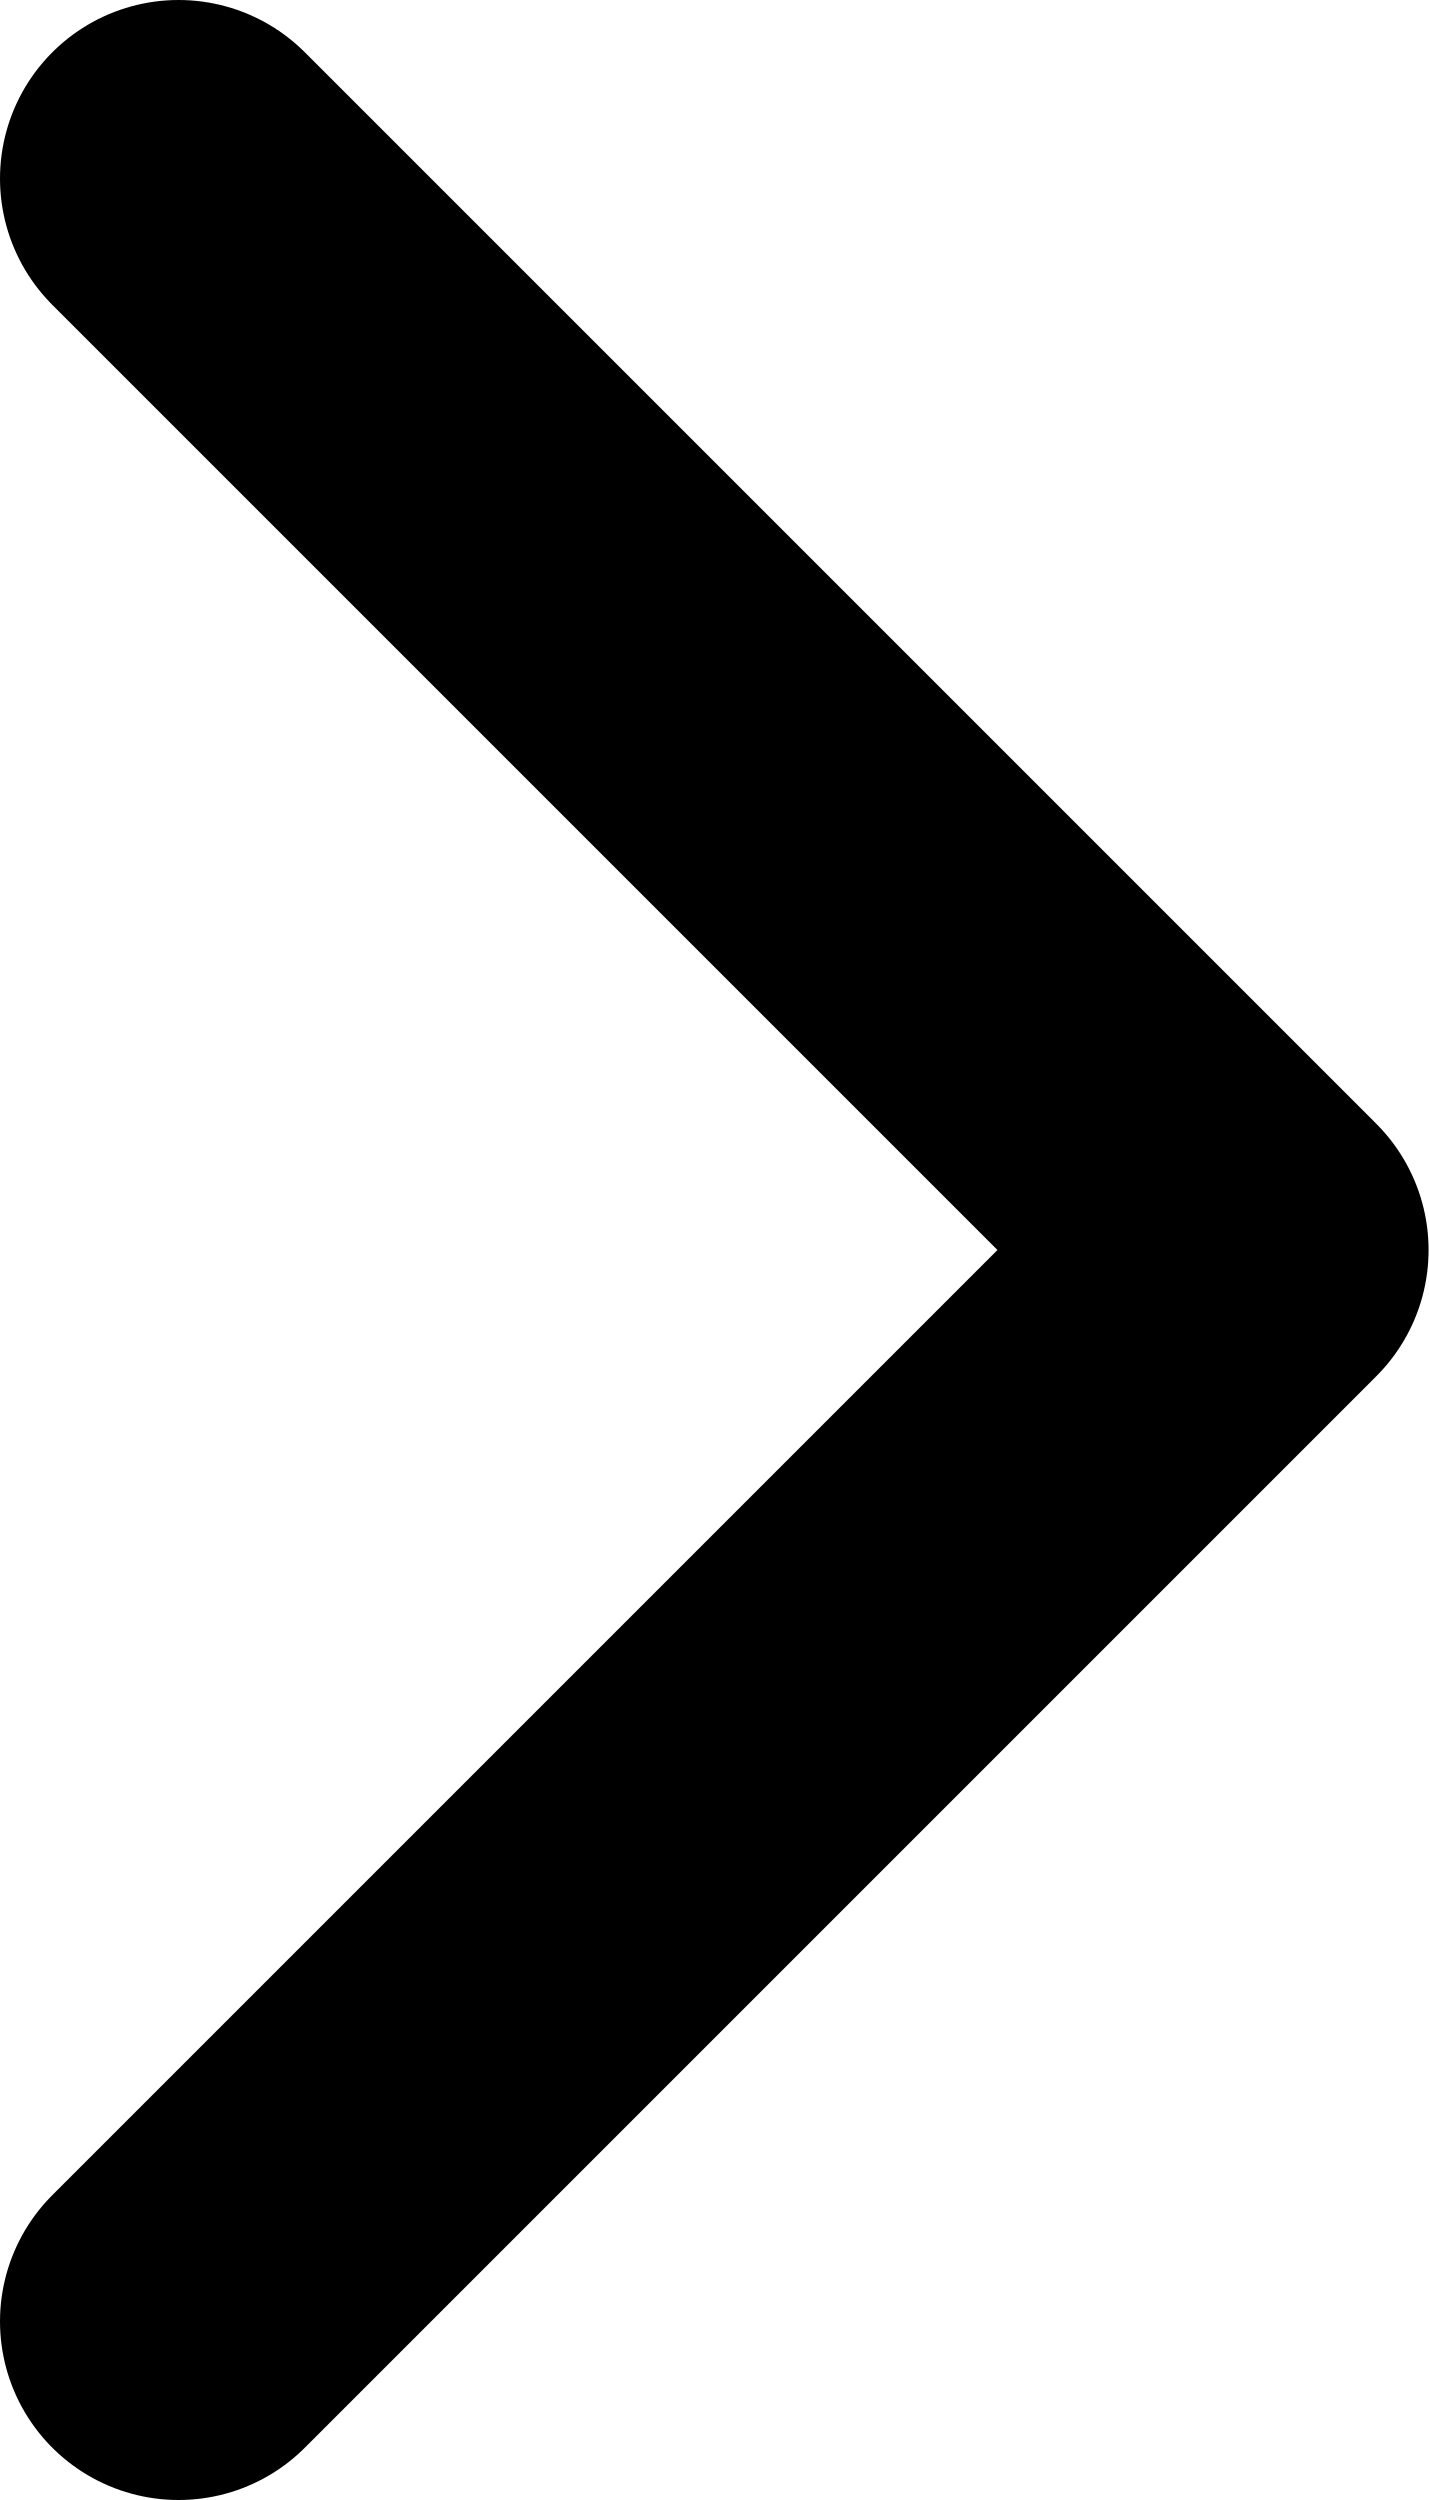
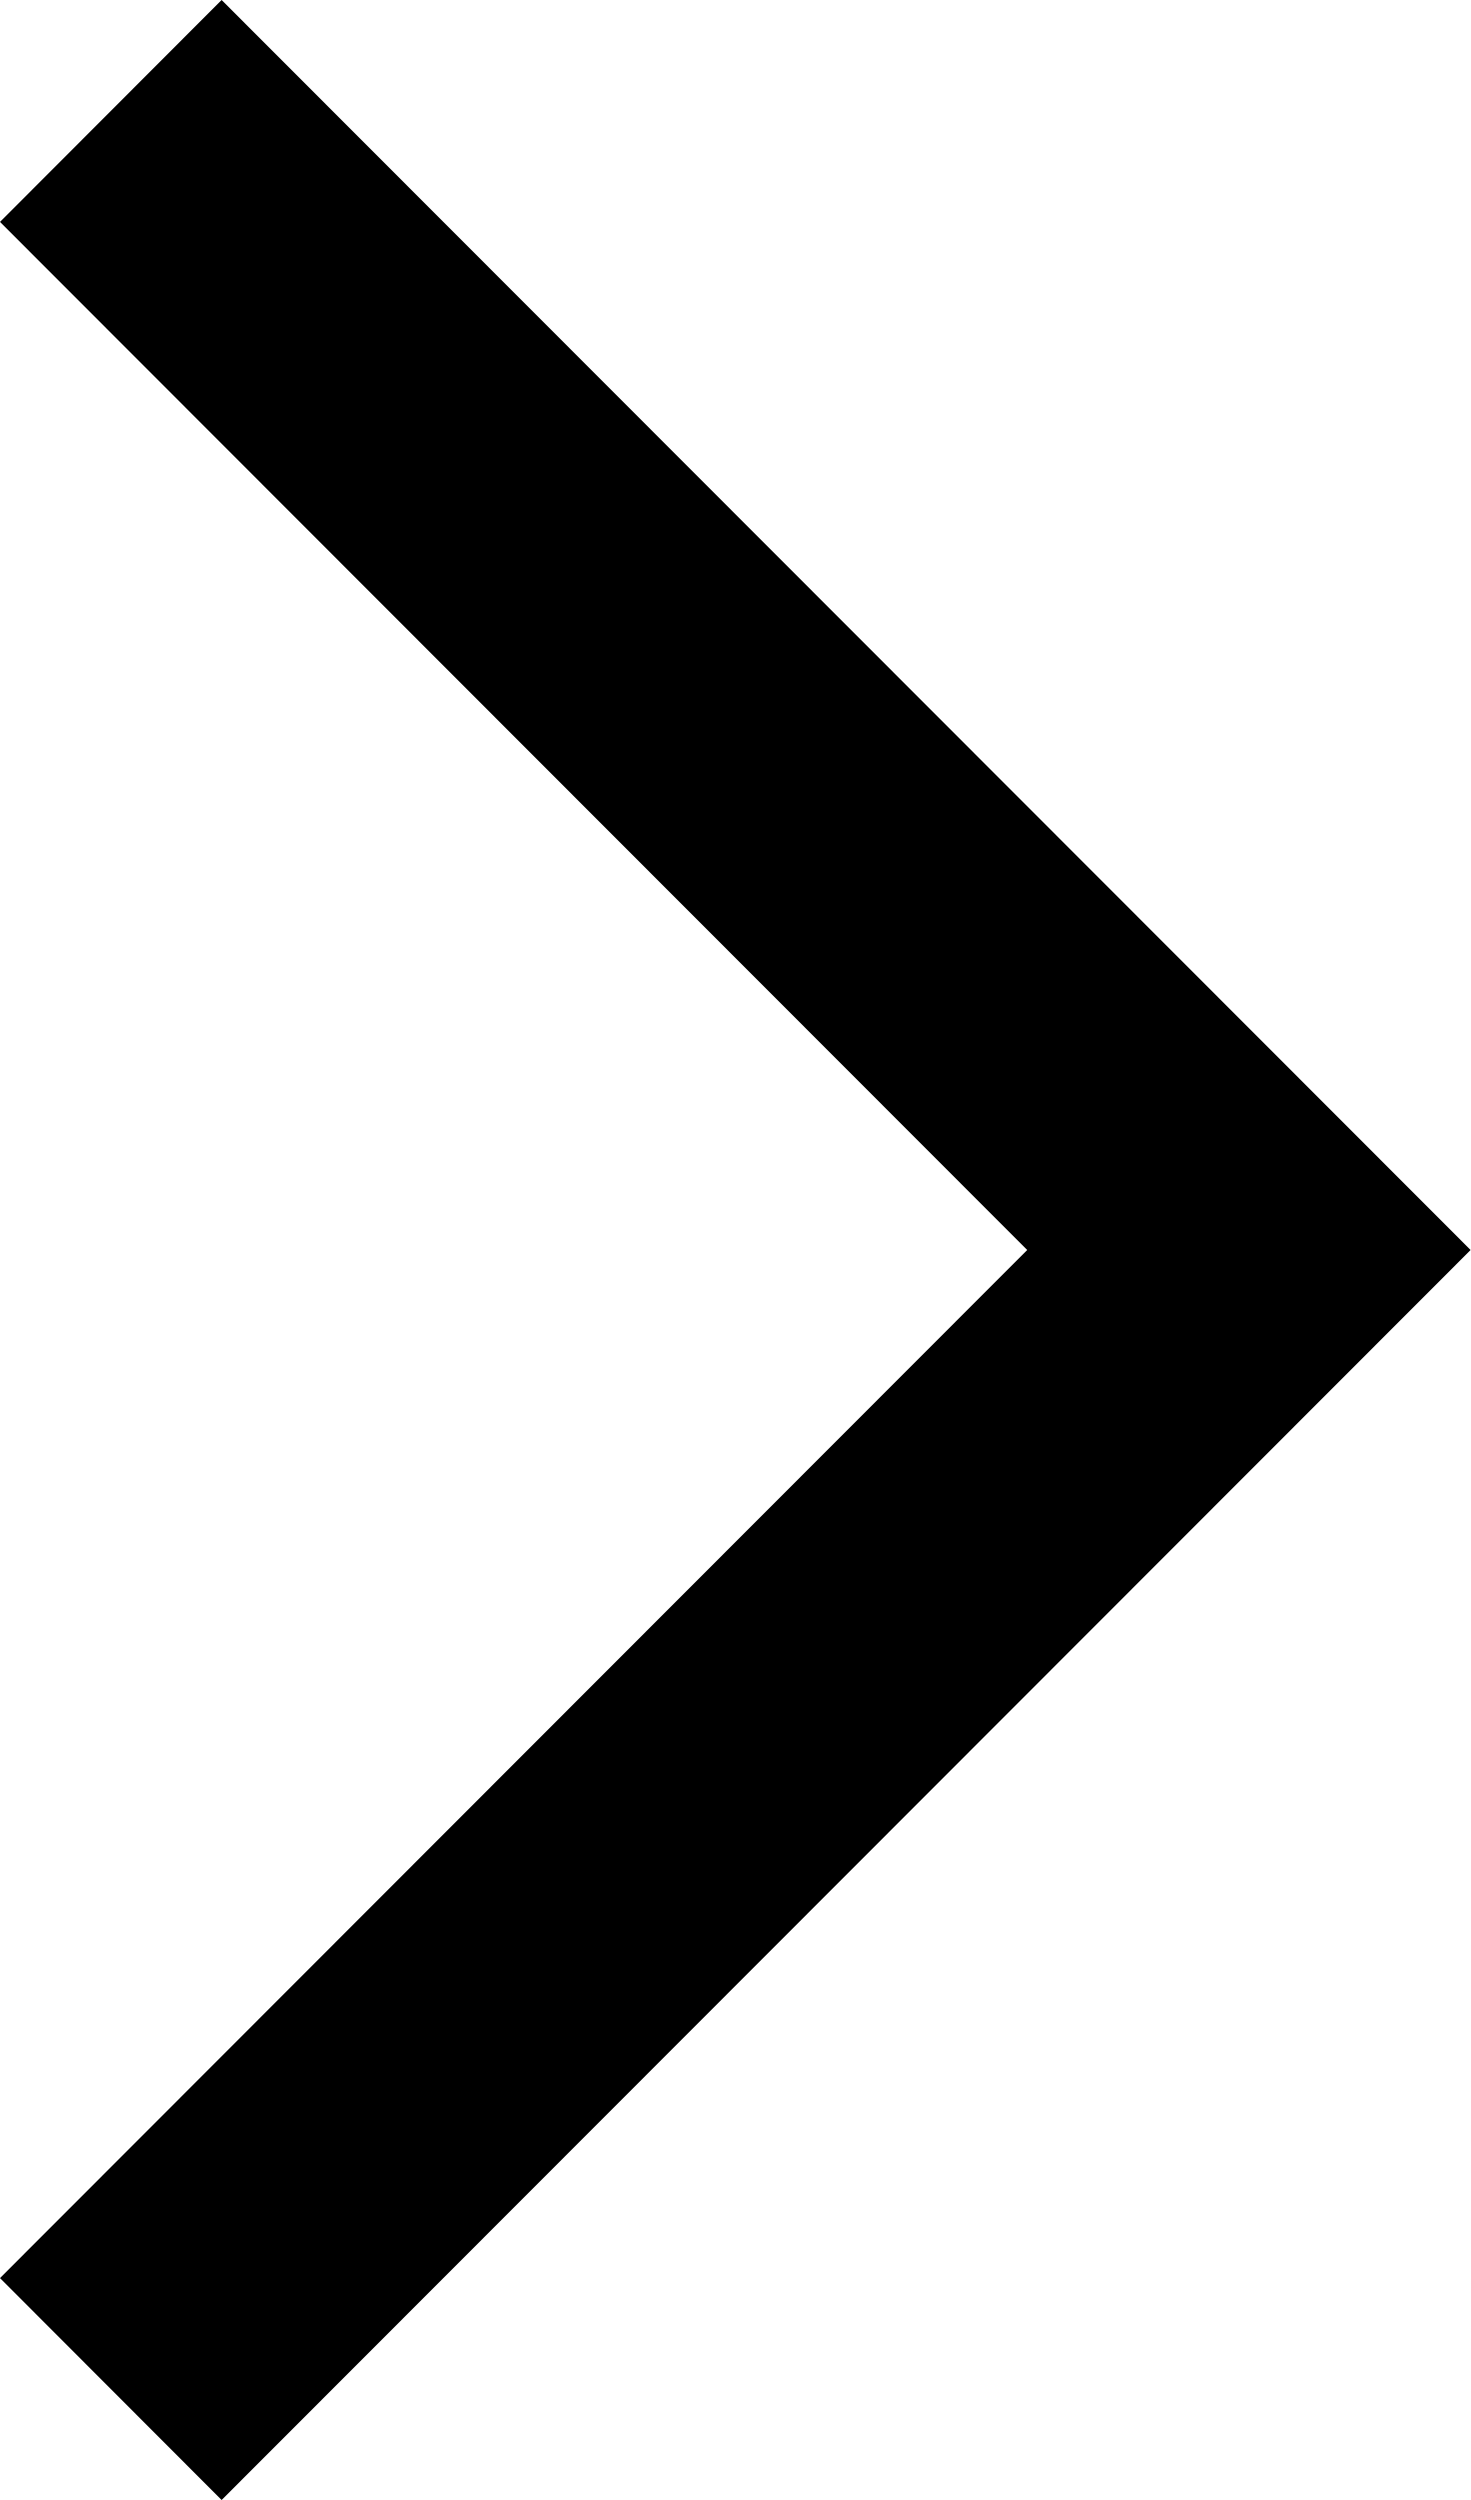
- <svg xmlns="http://www.w3.org/2000/svg" width="8" height="14" viewBox="0 0 8 14" fill="none">
-   <path d="M1 13L7 7L1 1" stroke="currentColor" stroke-width="2" stroke-linecap="round" stroke-linejoin="round" />
+ <svg xmlns="http://www.w3.org/2000/svg" width="10" height="17" viewBox="0 0 10 17" fill="none">
+   <path d="M1.507 17L0 15.491L6.985 8.5L0 1.509L1.507 0L10 8.5L1.507 17Z" fill="currentColor" />
</svg>
